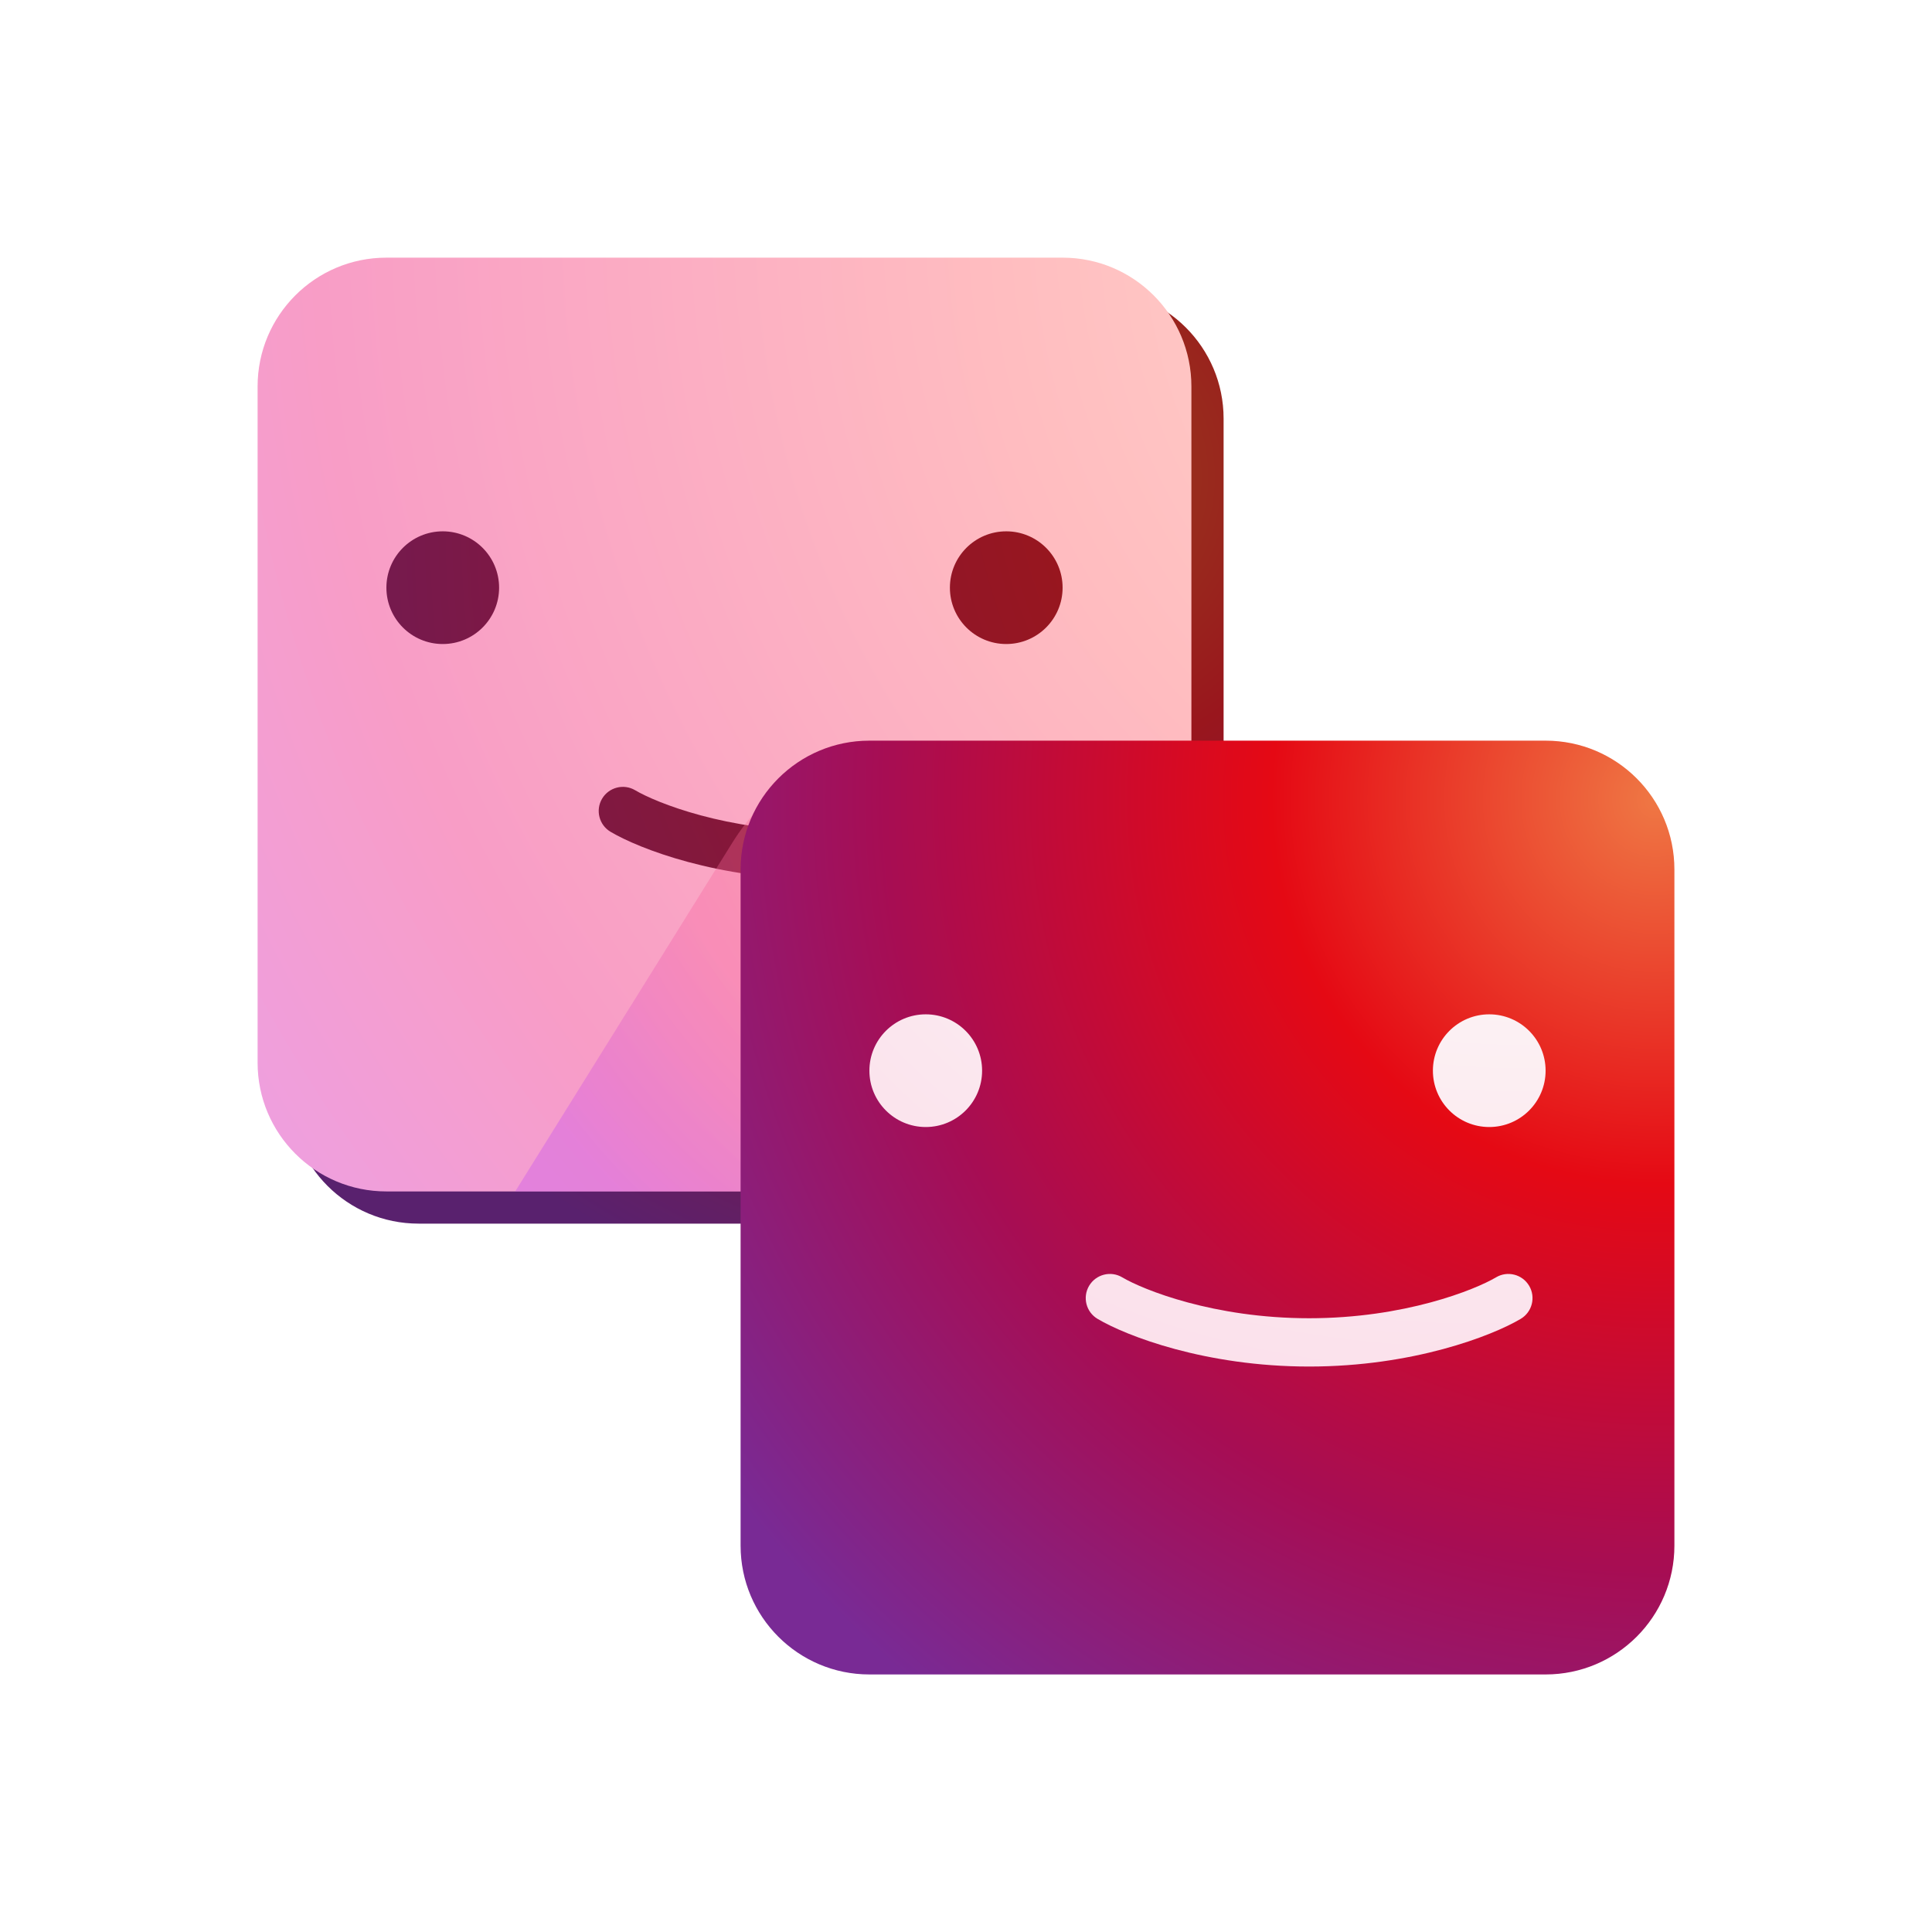
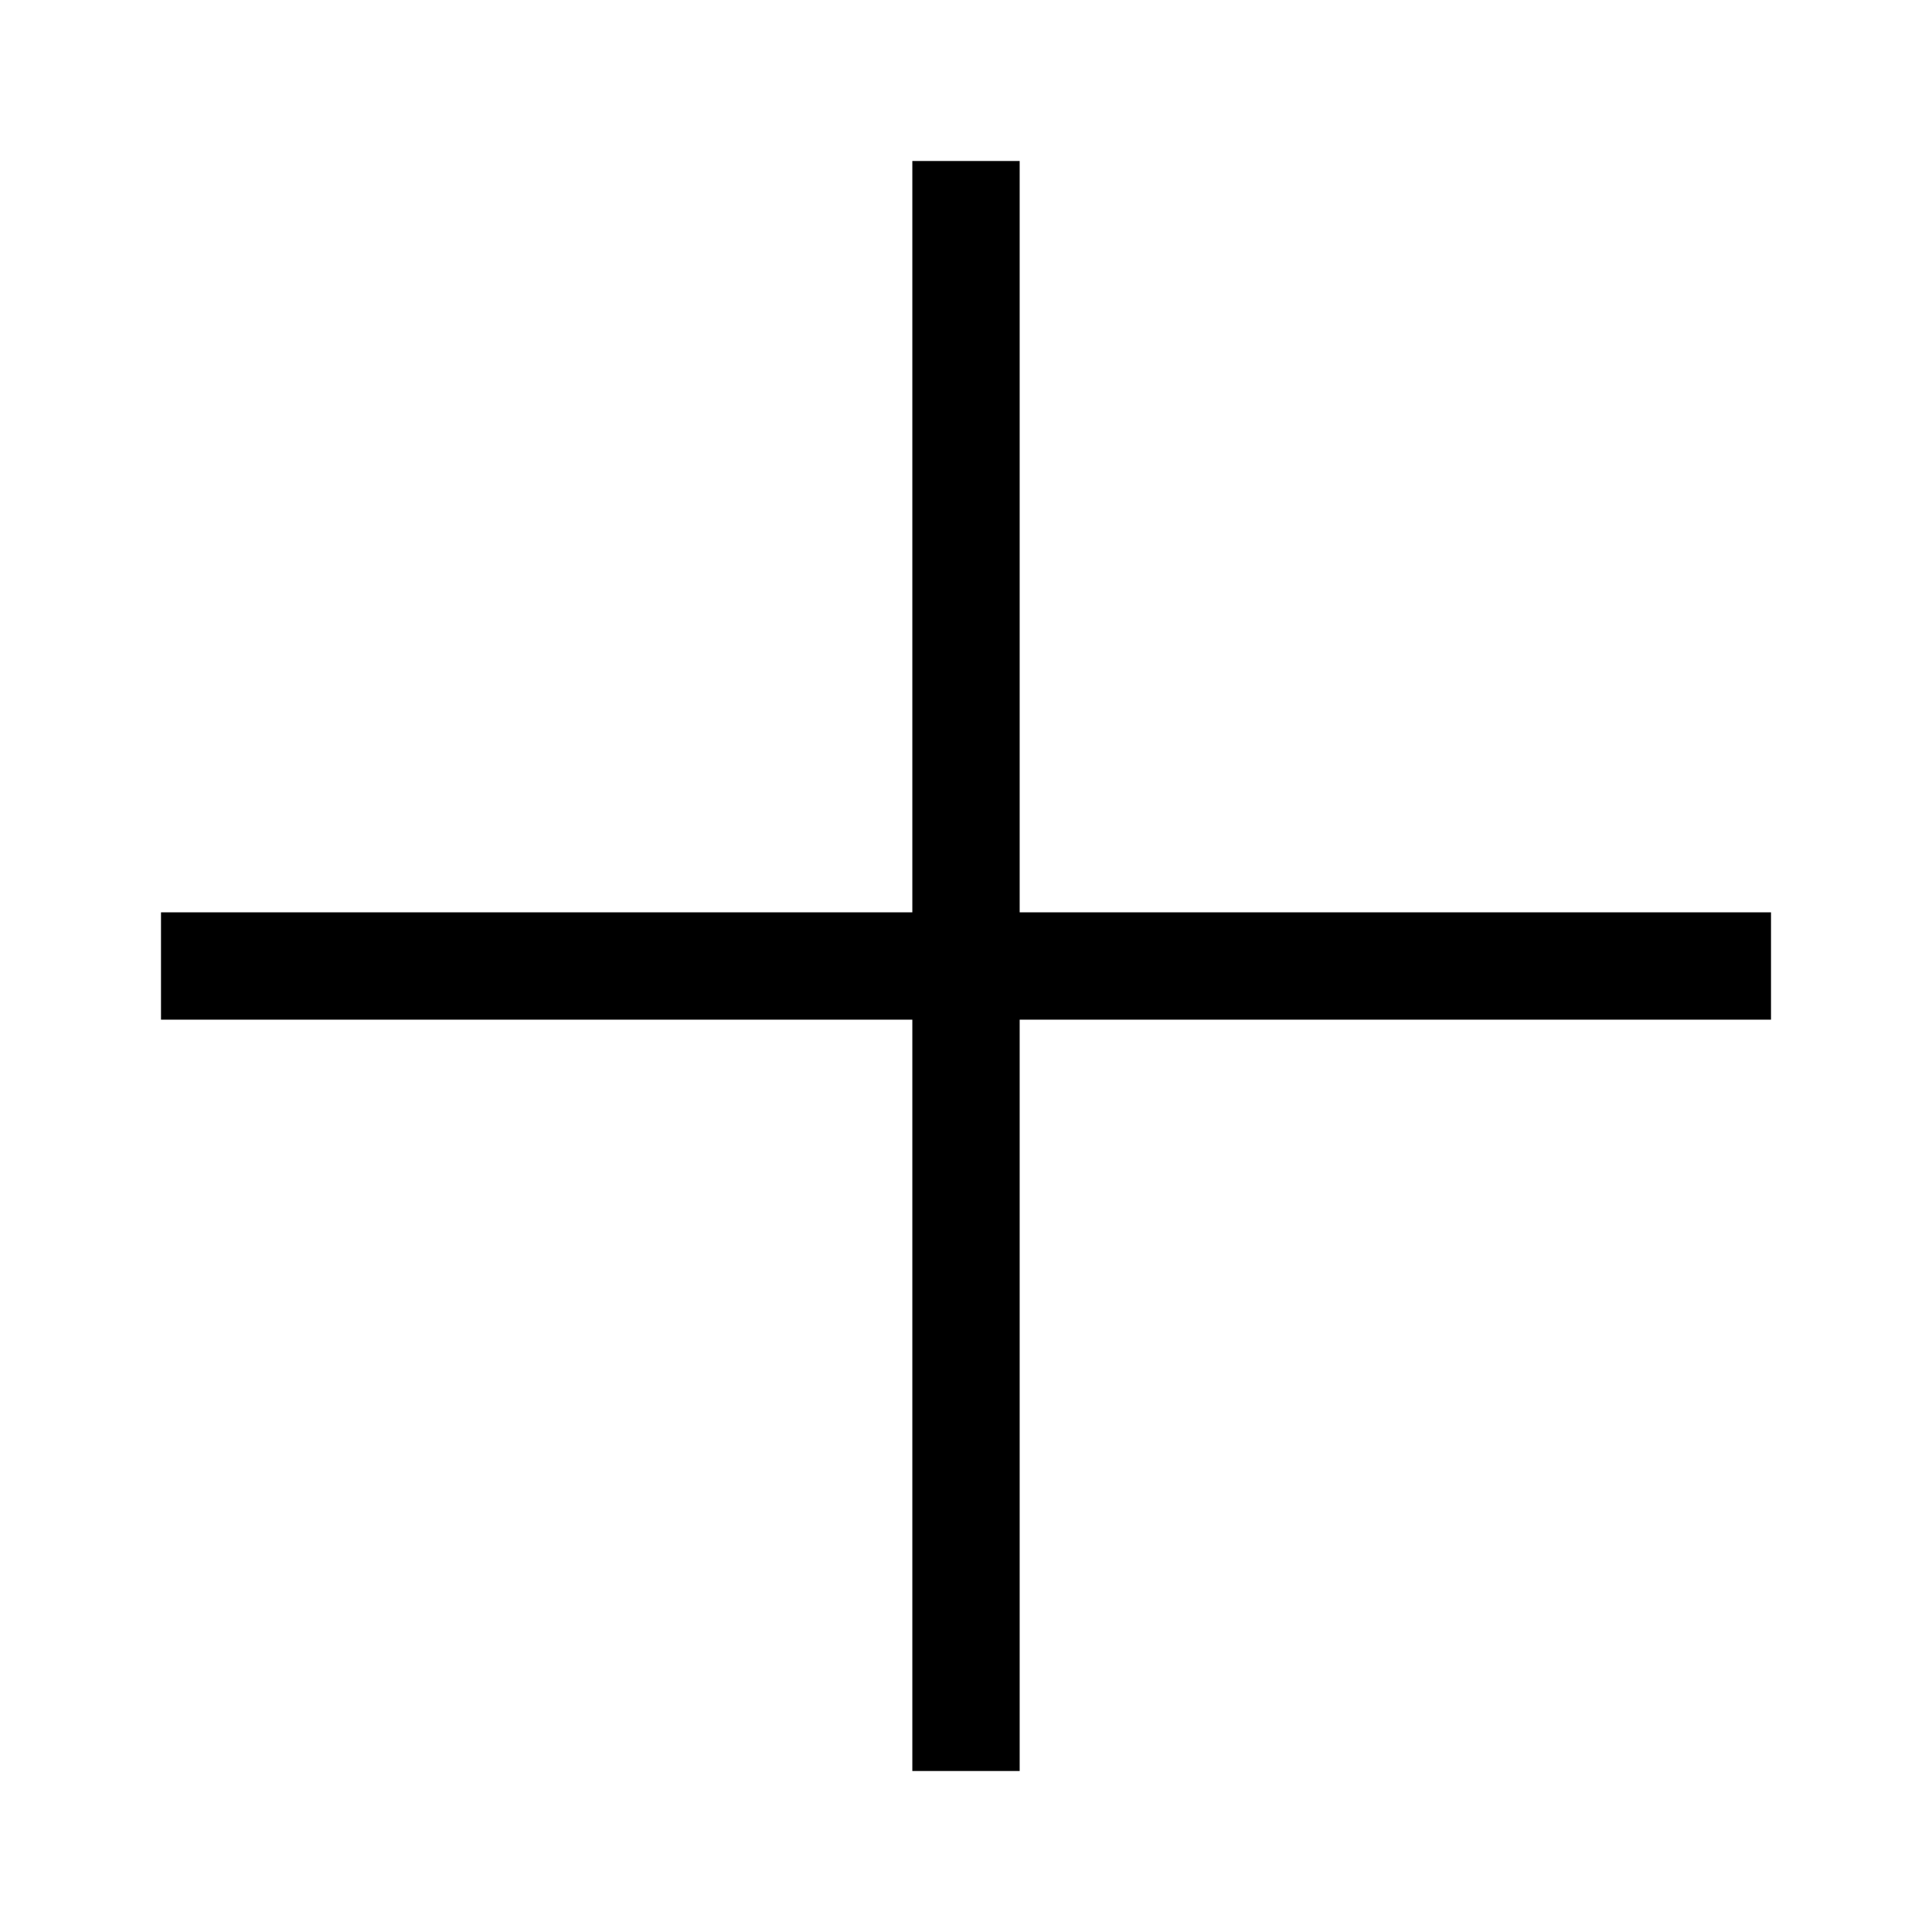
- <svg xmlns="http://www.w3.org/2000/svg" width="72" height="72" viewBox="0 0 72 72" fill="none">
-   <g id="profiles-core-small">
-     <path id="Vector" d="M10.8 15.601C10.8 12.95 12.949 10.801 15.6 10.801H40.8C43.451 10.801 45.6 12.95 45.6 15.601V40.801C45.6 43.452 43.451 45.601 40.8 45.601H15.6C12.949 45.601 10.8 43.452 10.8 40.801V15.601Z" fill="url(#paint0_radial_5179_7919)" />
-     <path id="Vector_2" d="M9.6 14.402C9.6 11.751 11.749 9.602 14.4 9.602H39.6C42.251 9.602 44.4 11.751 44.4 14.402V39.602C44.4 42.252 42.251 44.401 39.6 44.401H14.4C11.749 44.402 9.6 42.252 9.6 39.602V14.402Z" fill="url(#paint1_radial_5179_7919)" />
-     <path id="Vector_3" d="M18.6 21.901C18.6 23.061 17.66 24.001 16.5 24.001C15.34 24.001 14.4 23.061 14.4 21.901C14.4 20.741 15.34 19.801 16.5 19.801C17.66 19.801 18.6 20.741 18.6 21.901Z" fill="url(#paint2_radial_5179_7919)" />
-     <path id="Vector_4" d="M39.6 21.901C39.6 23.061 38.66 24.001 37.5 24.001C36.34 24.001 35.4 23.061 35.4 21.901C35.4 20.741 36.34 19.801 37.5 19.801C38.66 19.801 39.6 20.741 39.6 21.901Z" fill="url(#paint3_radial_5179_7919)" />
-     <path id="Vector_5" d="M23.671 29.45C23.244 29.197 22.692 29.338 22.438 29.765C22.185 30.193 22.326 30.745 22.754 30.999C23.825 31.634 26.769 32.774 30.637 32.774C34.506 32.774 37.45 31.634 38.521 30.999C38.949 30.745 39.09 30.193 38.837 29.765C38.583 29.338 38.031 29.197 37.604 29.45C36.819 29.915 34.194 30.974 30.637 30.974C27.081 30.974 24.456 29.915 23.671 29.45Z" fill="url(#paint4_radial_5179_7919)" />
-     <path id="Vector_6" opacity="0.35" d="M19.2 44.402H28.2L32.4 27.602C30.279 28.18 28.454 29.539 27.292 31.405L19.2 44.402Z" fill="url(#paint5_radial_5179_7919)" />
-     <path id="Vector_7" d="M27.6 32.402C27.6 29.751 29.749 27.602 32.4 27.602L57.6 27.602C60.251 27.602 62.4 29.751 62.4 32.402V57.602C62.4 60.252 60.251 62.402 57.6 62.402H32.4C29.749 62.402 27.6 60.252 27.6 57.602V32.402Z" fill="url(#paint6_radial_5179_7919)" />
-     <path id="Vector_8" d="M36.6 39.901C36.6 41.061 35.66 42.001 34.5 42.001C33.34 42.001 32.4 41.061 32.4 39.901C32.4 38.741 33.34 37.801 34.5 37.801C35.66 37.801 36.6 38.741 36.6 39.901Z" fill="url(#paint7_radial_5179_7919)" />
-     <path id="Vector_9" d="M57.6 39.901C57.6 41.061 56.66 42.001 55.5 42.001C54.34 42.001 53.4 41.061 53.4 39.901C53.4 38.741 54.34 37.801 55.5 37.801C56.66 37.801 57.6 38.741 57.6 39.901Z" fill="url(#paint8_radial_5179_7919)" />
-     <path id="Vector_10" d="M41.821 47.602C41.394 47.349 40.842 47.49 40.588 47.918C40.335 48.346 40.476 48.898 40.904 49.151C41.975 49.786 44.919 50.927 48.788 50.927C52.656 50.927 55.6 49.786 56.671 49.151C57.099 48.898 57.24 48.346 56.987 47.918C56.733 47.49 56.181 47.349 55.754 47.602C54.969 48.067 52.344 49.127 48.788 49.127C45.231 49.127 42.606 48.067 41.821 47.602Z" fill="url(#paint9_radial_5179_7919)" />
-   </g>
-   <defs>
-     <radialGradient id="paint0_radial_5179_7919" cx="0" cy="0" r="1" gradientUnits="userSpaceOnUse" gradientTransform="translate(39.075 17.6882) rotate(135) scale(32.8097)">
-       <stop stop-color="#99421D" />
-       <stop offset="0.333" stop-color="#99161D" />
-       <stop offset="0.667" stop-color="#7D1845" />
-       <stop offset="1" stop-color="#59216E" />
-     </radialGradient>
-     <radialGradient id="paint1_radial_5179_7919" cx="0" cy="0" r="1" gradientUnits="userSpaceOnUse" gradientTransform="translate(62.4 8.70157) rotate(133.87) scale(75.3216)">
-       <stop stop-color="#FFDCCC" />
-       <stop offset="0.333" stop-color="#FFBDC0" />
-       <stop offset="0.667" stop-color="#F89DC6" />
-       <stop offset="1" stop-color="#E4A1FA" />
-     </radialGradient>
-     <radialGradient id="paint2_radial_5179_7919" cx="0" cy="0" r="1" gradientUnits="userSpaceOnUse" gradientTransform="translate(60.3 11.1008) rotate(133.939) scale(68.7426 55.9547)">
-       <stop stop-color="#99421D" />
-       <stop offset="0.333" stop-color="#99161D" />
-       <stop offset="0.667" stop-color="#7D1845" />
-       <stop offset="1" stop-color="#59216E" />
-     </radialGradient>
-     <radialGradient id="paint3_radial_5179_7919" cx="0" cy="0" r="1" gradientUnits="userSpaceOnUse" gradientTransform="translate(60.3 11.1008) rotate(133.939) scale(68.7426 55.9547)">
-       <stop stop-color="#99421D" />
-       <stop offset="0.333" stop-color="#99161D" />
-       <stop offset="0.667" stop-color="#7D1845" />
-       <stop offset="1" stop-color="#59216E" />
-     </radialGradient>
-     <radialGradient id="paint4_radial_5179_7919" cx="0" cy="0" r="1" gradientUnits="userSpaceOnUse" gradientTransform="translate(60.3 11.0994) rotate(133.939) scale(68.7426 55.9548)">
-       <stop stop-color="#99421D" />
-       <stop offset="0.333" stop-color="#99161D" />
-       <stop offset="0.667" stop-color="#7D1845" />
-       <stop offset="1" stop-color="#59216E" />
-     </radialGradient>
-     <radialGradient id="paint5_radial_5179_7919" cx="0" cy="0" r="1" gradientUnits="userSpaceOnUse" gradientTransform="translate(39.6 27.9016) rotate(135) scale(23.3345)">
-       <stop stop-color="#FFA984" />
-       <stop offset="0.333" stop-color="#FF787F" />
-       <stop offset="0.667" stop-color="#F45FA2" />
-       <stop offset="1" stop-color="#C44AF1" />
-     </radialGradient>
-     <radialGradient id="paint6_radial_5179_7919" cx="0" cy="0" r="1" gradientUnits="userSpaceOnUse" gradientTransform="translate(61.8 29.7016) rotate(135) scale(43.2749)">
-       <stop stop-color="#EF7744" />
-       <stop offset="0.333" stop-color="#E50914" />
-       <stop offset="0.667" stop-color="#A70D53" />
-       <stop offset="1" stop-color="#792A95" />
-     </radialGradient>
-     <radialGradient id="paint7_radial_5179_7919" cx="0" cy="0" r="1" gradientUnits="userSpaceOnUse" gradientTransform="translate(62.1 11.1008) rotate(137.146) scale(73.6614 60.3576)">
-       <stop stop-color="#FFDCCC" />
-       <stop offset="0.333" stop-color="#FDF6F6" />
-       <stop offset="0.667" stop-color="#FADCE9" />
-       <stop offset="1" stop-color="#E4A1FA" />
-     </radialGradient>
-     <radialGradient id="paint8_radial_5179_7919" cx="0" cy="0" r="1" gradientUnits="userSpaceOnUse" gradientTransform="translate(62.1 11.1008) rotate(137.146) scale(73.6614 60.3576)">
-       <stop stop-color="#FFDCCC" />
-       <stop offset="0.333" stop-color="#FDF6F6" />
-       <stop offset="0.667" stop-color="#FADCE9" />
-       <stop offset="1" stop-color="#E4A1FA" />
-     </radialGradient>
-     <radialGradient id="paint9_radial_5179_7919" cx="0" cy="0" r="1" gradientUnits="userSpaceOnUse" gradientTransform="translate(62.1 11.1017) rotate(137.146) scale(73.6614 60.3576)">
-       <stop stop-color="#FFDCCC" />
-       <stop offset="0.333" stop-color="#FDF6F6" />
-       <stop offset="0.667" stop-color="#FADCE9" />
-       <stop offset="1" stop-color="#E4A1FA" />
-     </radialGradient>
-   </defs>
+ <svg xmlns="http://www.w3.org/2000/svg" viewBox="0 0 36 36" width="36" height="36" data-icon="PlusLarge" data-icon-id=":R9laj8qlal9at56:" aria-hidden="true" class="default-ltr-iqcdef-cache-1ulhx3w e1jjil14" fill="none" role="img">
+   <path fill="currentColor" fill-rule="evenodd" d="M17 17V3h2v14h14v2H19v14h-2V19H3v-2z" clip-rule="evenodd" />
</svg>
